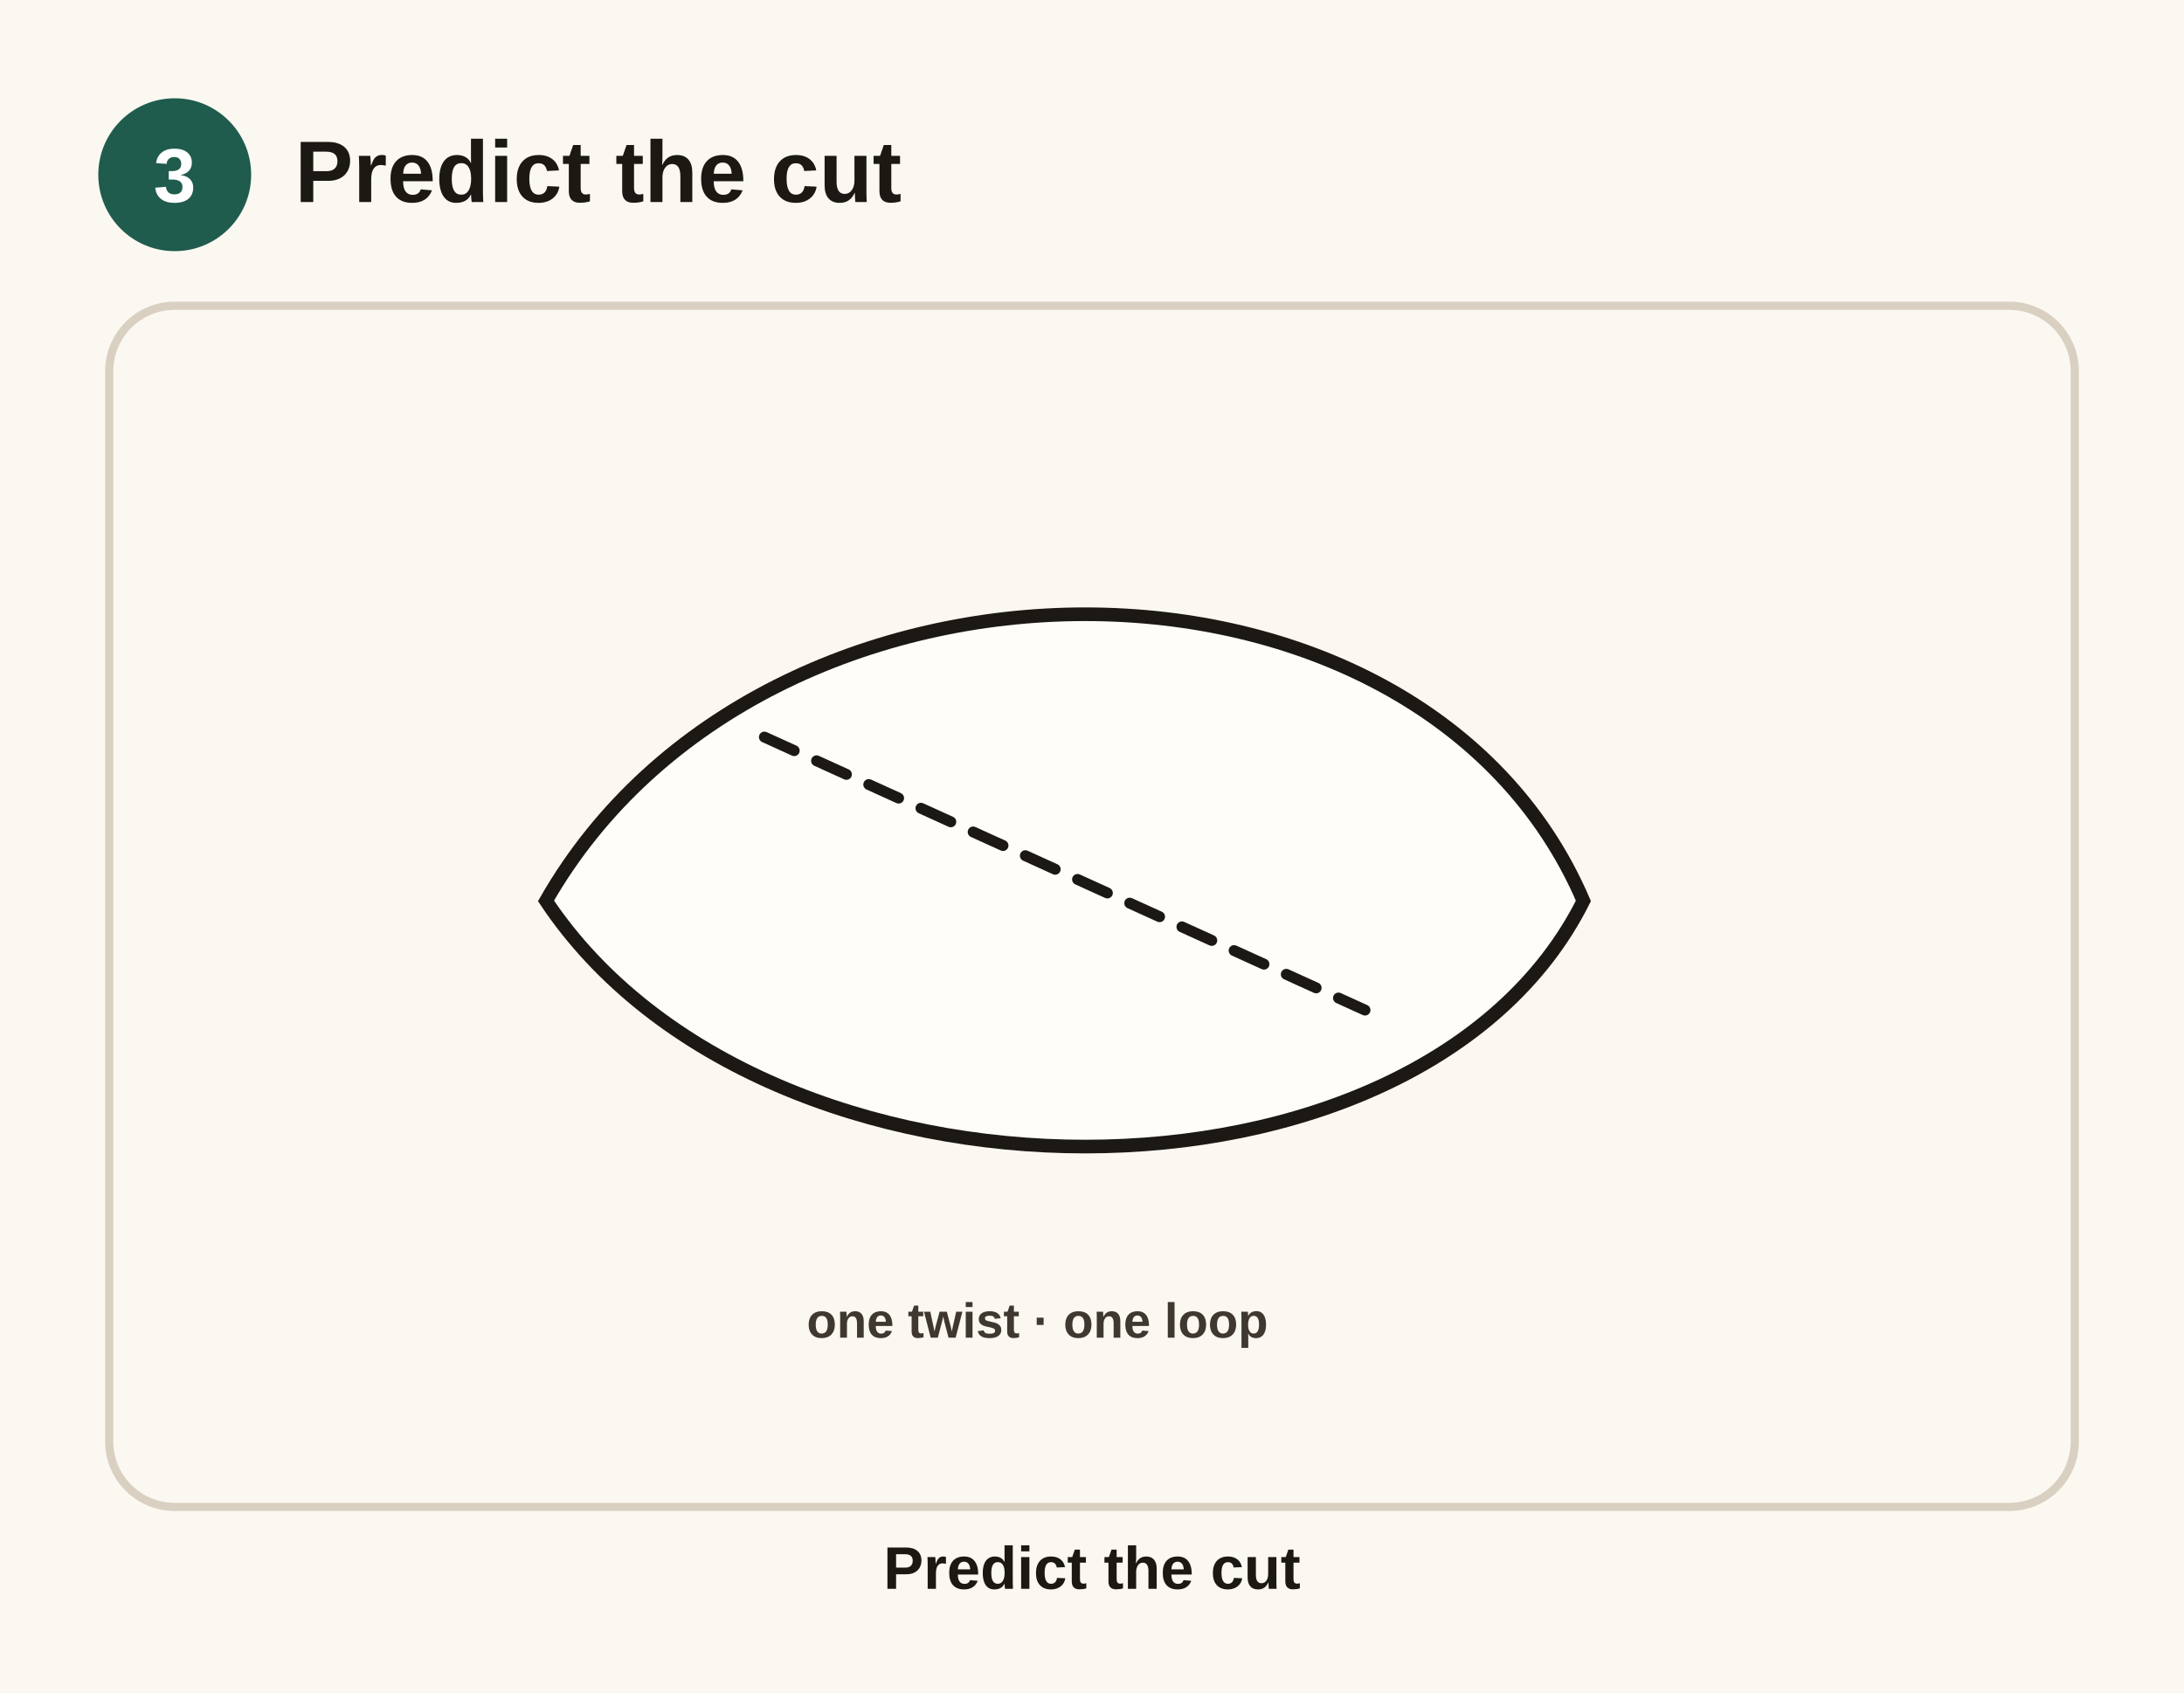
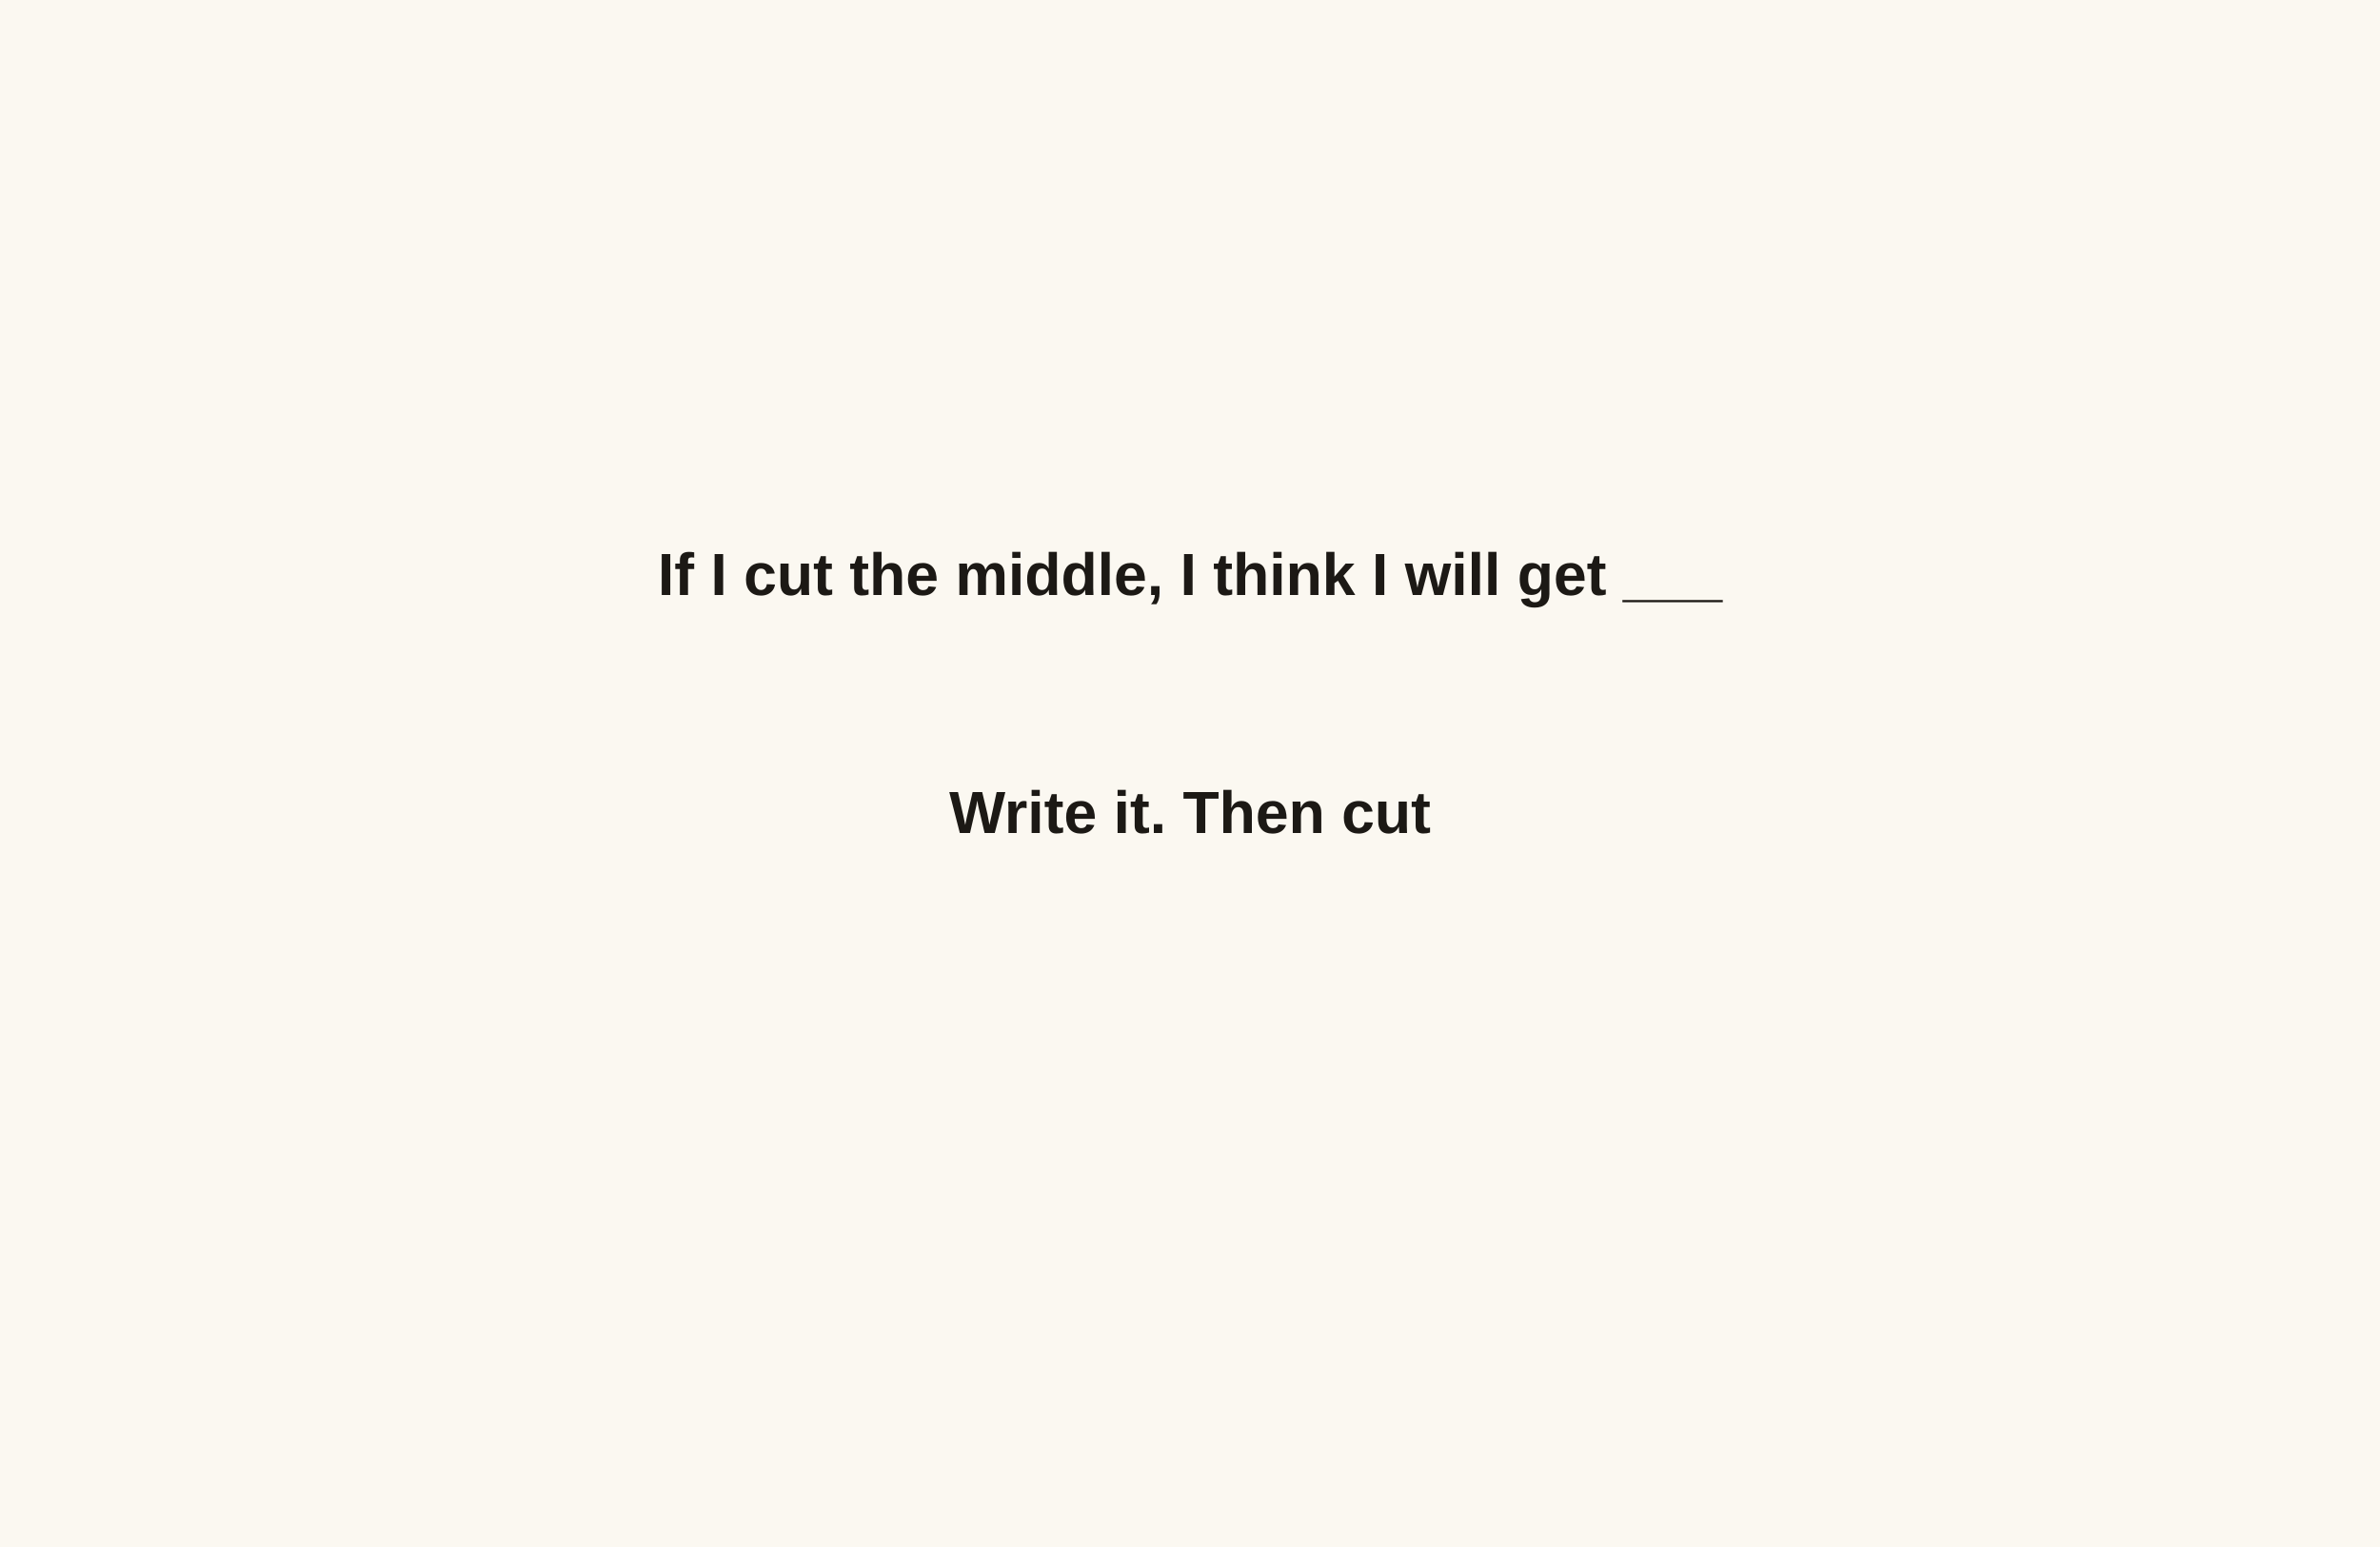
- <svg xmlns="http://www.w3.org/2000/svg" width="800" height="620" viewBox="0 0 800 620" role="img">
+ <svg xmlns="http://www.w3.org/2000/svg" width="800" height="520" viewBox="0 0 800 520" role="img">
+   <rect width="800" height="520" fill="#fbf8f1" />
  <defs>
-     <marker id="arrow" viewBox="0 0 10 10" refX="8" refY="5" markerWidth="8" markerHeight="8" orient="auto-start-reverse">
+     <marker id="arr" viewBox="0 0 10 10" refX="9" refY="5" markerWidth="9" markerHeight="9" orient="auto">
      <path d="M 0 0 L 10 5 L 0 10 z" fill="#1f5c4e" />
    </marker>
  </defs>
-   <rect width="800" height="620" fill="#fbf8f1" />
-   <circle cx="64" cy="64" r="28" fill="#1f5c4e" />
-   <text x="64" y="74" text-anchor="middle" font-size="28" font-family="Arial,Helvetica,sans-serif" font-weight="700" fill="#FFFFFF">3</text>
-   <text x="108" y="74" font-size="32" font-family="Arial,Helvetica,sans-serif" font-weight="700" fill="#1c1915">Predict the cut</text>
-   <rect x="40" y="112" width="720" height="440" rx="24" fill="#fbf8f1" stroke="#d9d0c2" stroke-width="3" />
-   <g transform="translate(80,150)">
-     <path d="M120 180 C200 40 440 40 500 180 C440 300 200 300 120 180 Z" fill="#fffdf8" stroke="#1c1915" stroke-width="5" />
-     <line x1="200" y1="120" x2="420" y2="220" stroke="#1c1915" stroke-width="4" stroke-dasharray="12 9" stroke-linecap="round" />
-     <text x="300" y="340" text-anchor="middle" font-size="18" font-family="Arial,Helvetica,sans-serif" font-weight="600" fill="#3f3830">one twist · one loop</text>
-   </g>
-   <text x="400" y="582" text-anchor="middle" font-size="22" font-family="Arial,Helvetica,sans-serif" font-weight="700" fill="#1c1915">Predict the cut</text>
+   <text x="400" y="200" text-anchor="middle" font-size="20" font-family="Arial, Helvetica, sans-serif" font-weight="700" fill="#1c1915">If I cut the middle, I think I will get ___</text>
+   <text x="400" y="280" text-anchor="middle" font-size="20" font-family="Arial, Helvetica, sans-serif" font-weight="700" fill="#1c1915">Write it. Then cut</text>
</svg>
